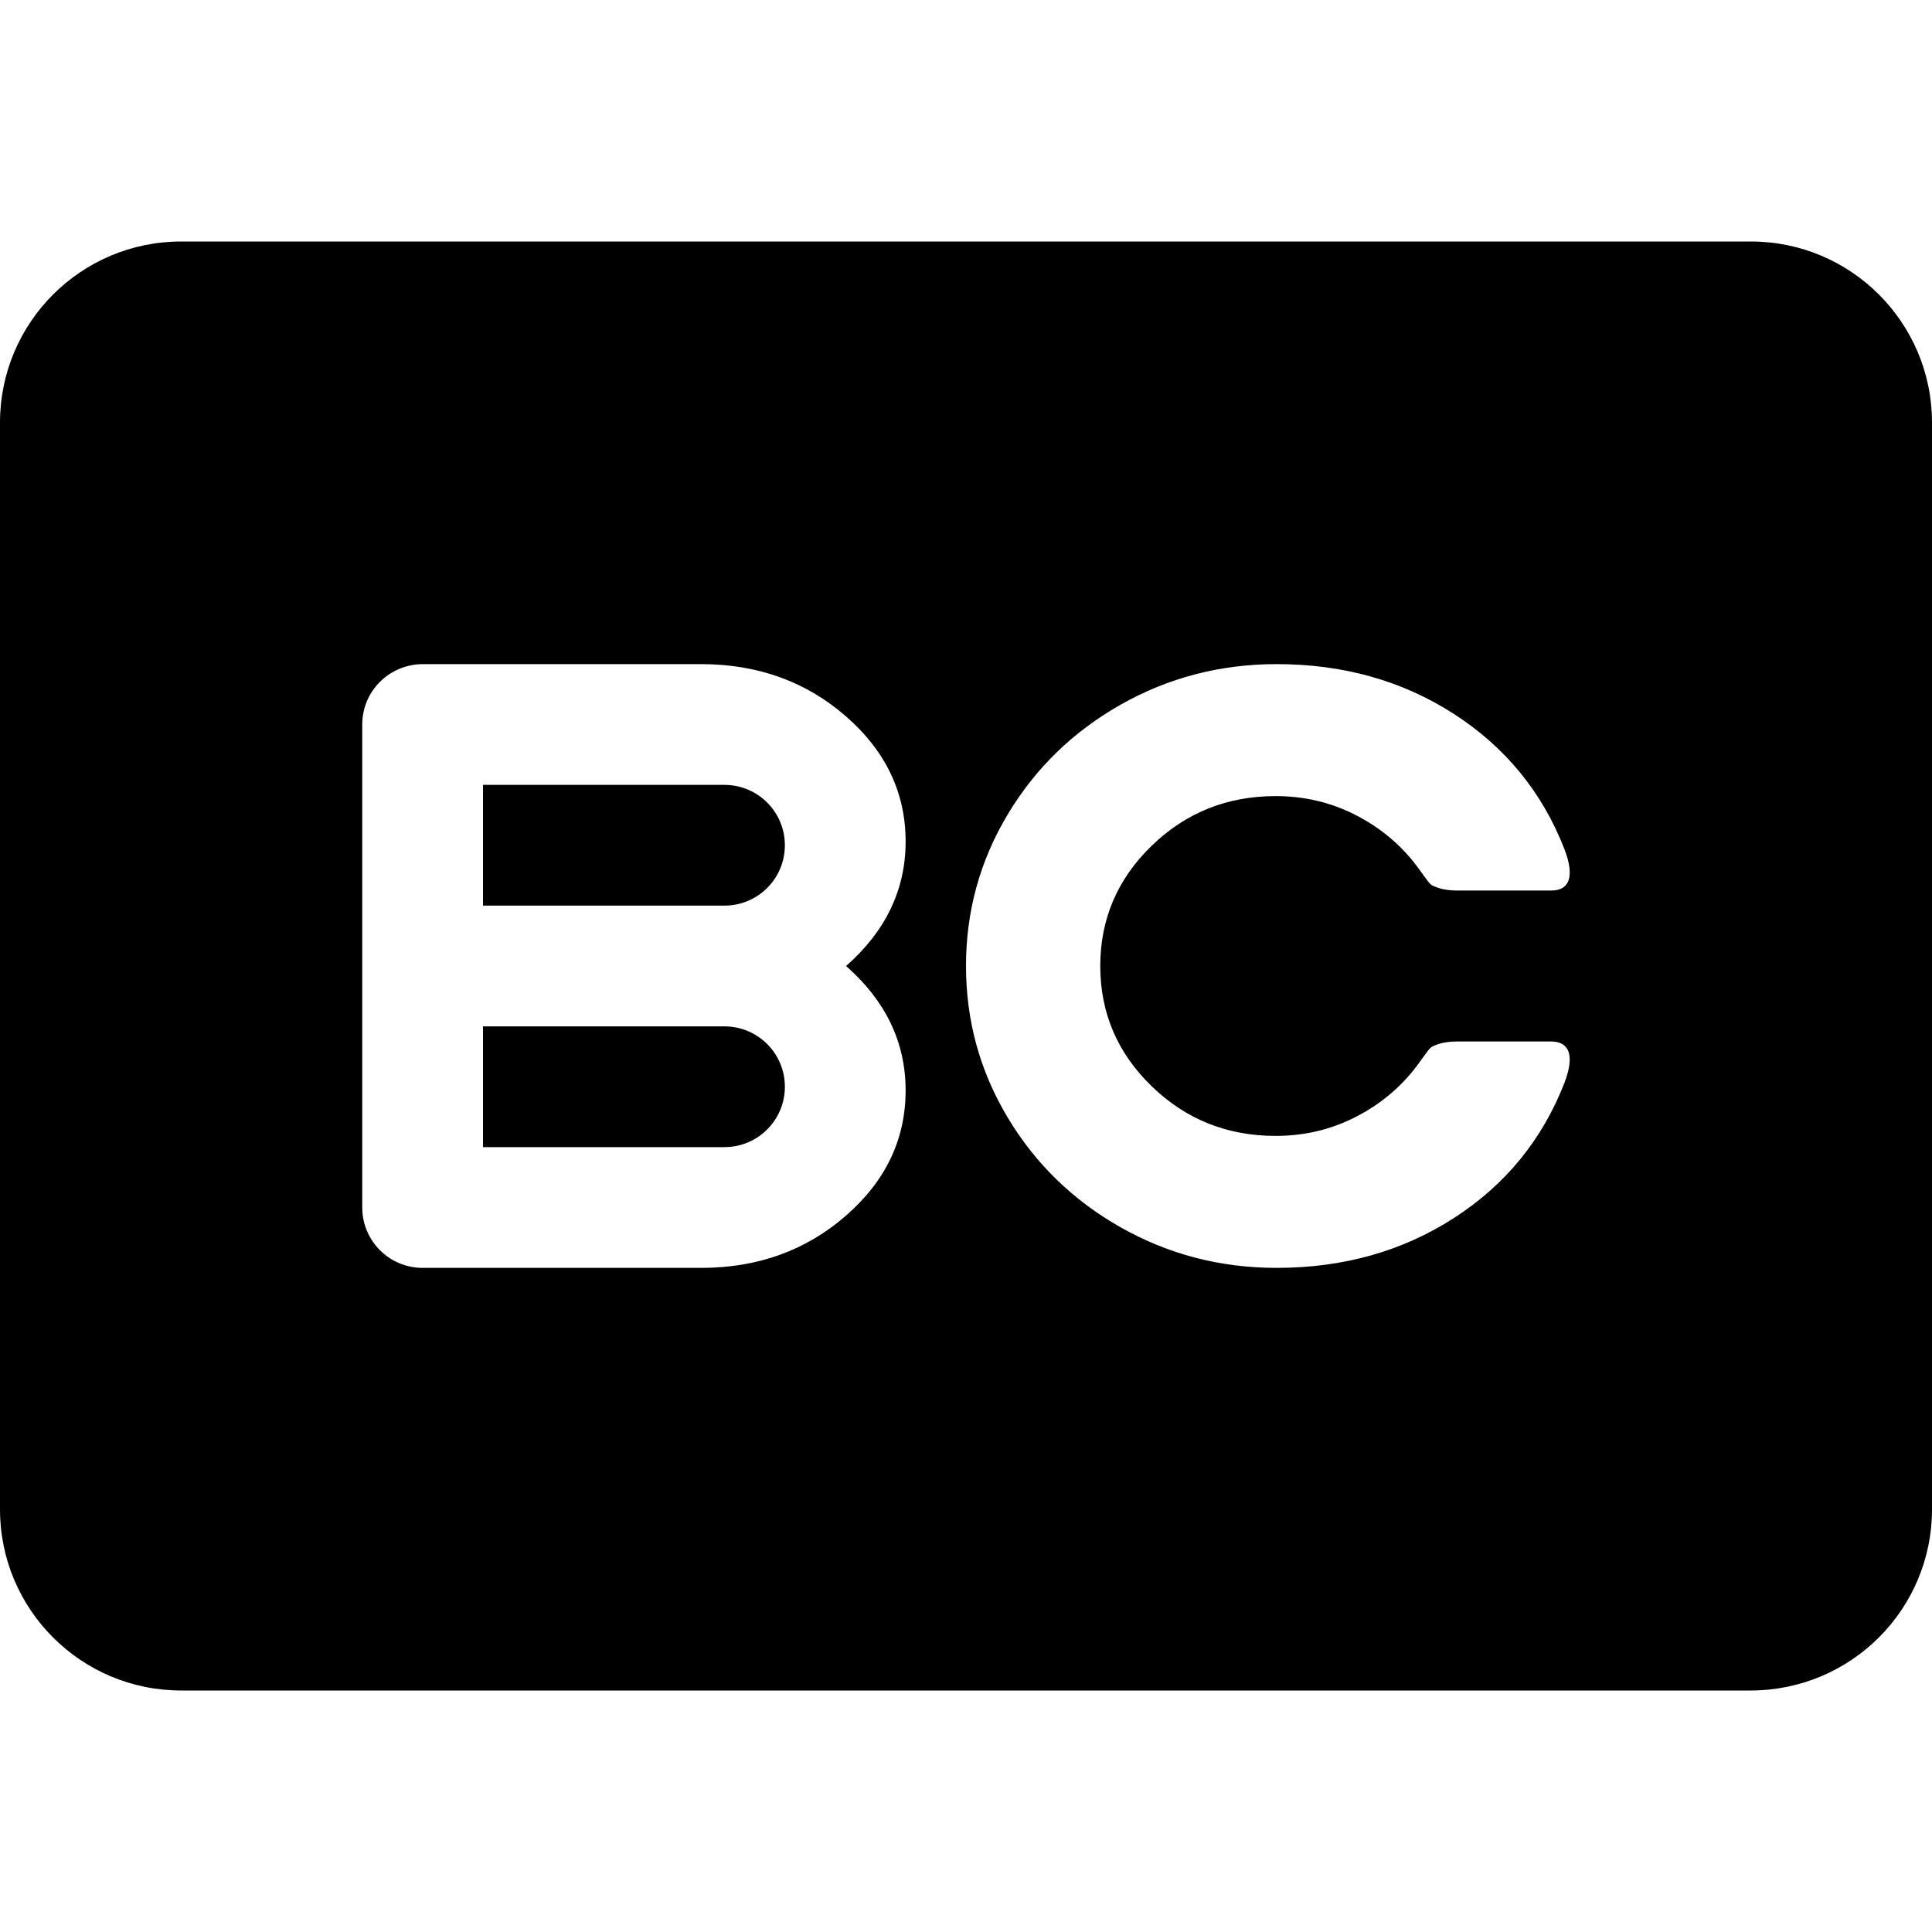
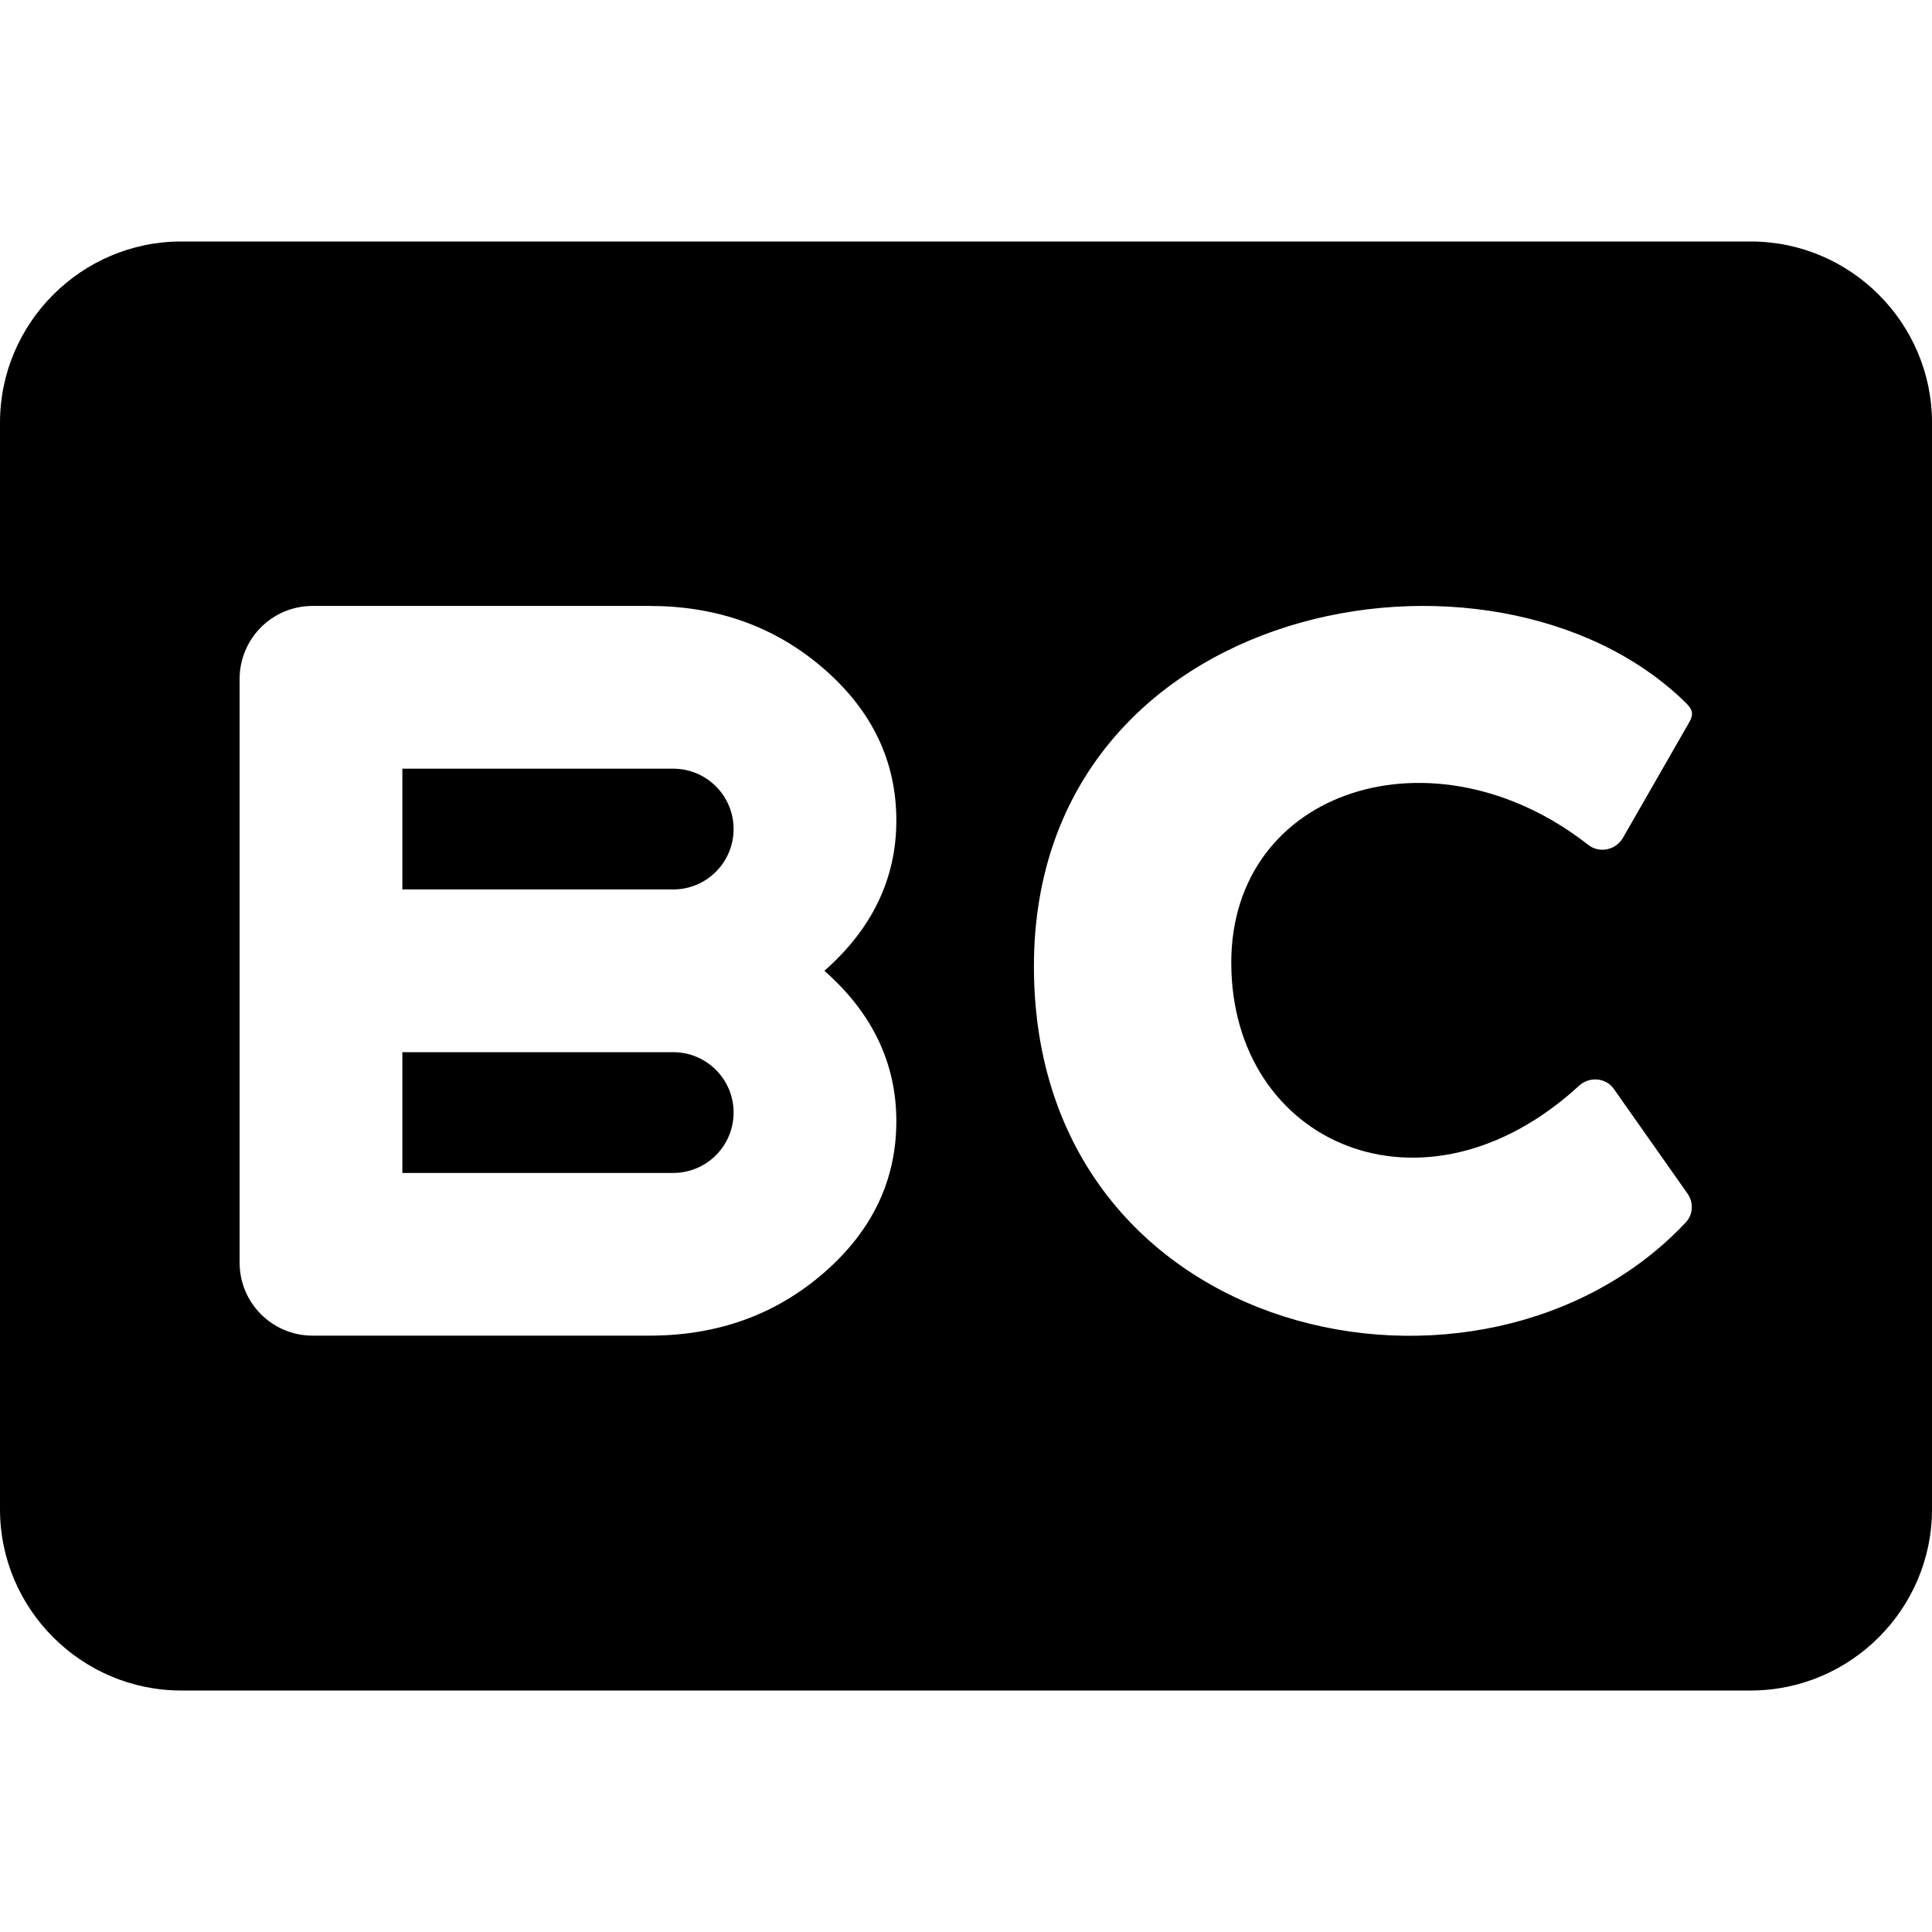
- <svg xmlns="http://www.w3.org/2000/svg" width="512" height="512" viewBox="0 0 512 512" version="1.1">
-   <path fill="currentColor" d="M464,448l-416,0c-26.51,0 -48,-21.49 -48,-48l0,-288c0,-26.51 21.49,-48 48,-48l416,0c26.51,0 48,21.49 48,48l0,288c0,26.473 -21.43,47.94 -48,48Zm-278.131,-272l-73.869,0c-8.9,0.063 -16,7.202 -16,16l0,128c0,8.837 7.163,16 16,16l73.869,0c14.943,0 27.701,-4.601 38.273,-13.802c10.572,-9.202 15.858,-20.28 15.858,-33.233c0,-12.864 -5.413,-23.853 -15.782,-32.965c10.369,-9.112 15.782,-20.101 15.782,-32.965c0,-12.953 -5.286,-24.031 -15.858,-33.233c-10.546,-9.178 -23.267,-13.779 -38.273,-13.802Zm200.208,100c-1.903,0.01 -3.631,0.286 -4.714,0.637c-1.104,0.357 -1.839,0.692 -2.207,1.005c-0.368,0.312 -1.057,1.183 -2.069,2.613c-1.011,1.429 -1.838,2.546 -2.482,3.35c-4.321,5.36 -9.654,9.603 -15.998,12.73c-6.344,3.127 -13.194,4.69 -20.549,4.69c-12.872,0 -23.836,-4.4 -32.892,-13.199c-9.056,-8.8 -13.584,-19.408 -13.584,-31.826c0,-12.418 4.528,-23.026 13.584,-31.826c9.056,-8.799 20.02,-13.199 32.892,-13.199c7.355,0 14.205,1.563 20.549,4.69c6.344,3.127 11.677,7.37 15.998,12.73c0.644,0.804 1.471,1.921 2.482,3.35c1.012,1.43 1.701,2.301 2.069,2.613c0.368,0.313 1.103,0.648 2.207,1.005c1.103,0.358 2.876,0.637 4.714,0.637l25.015,0c4.873,0 6.266,-3.719 3.508,-10.955c-5.884,-15.097 -15.653,-27.046 -29.307,-35.846c-13.653,-8.799 -29.306,-13.199 -46.959,-13.199c-14.895,0 -28.663,3.573 -41.305,10.72c-12.642,7.147 -22.641,16.862 -29.996,29.146c-7.355,12.284 -11.033,25.662 -11.033,40.134c0,14.472 3.678,27.85 11.033,40.134c7.355,12.284 17.354,21.999 29.996,29.146c12.642,7.147 26.41,10.72 41.305,10.72c17.653,0 33.306,-4.4 46.959,-13.199c13.654,-8.8 23.423,-20.749 29.307,-35.846c2.736,-7.18 1.386,-10.897 -3.508,-10.955l-25.015,0Zm-194.077,-4c8.852,0.015 16,7.172 16,16c0,8.837 -7.163,16 -16,16l-64,0l0,-32l64,0Zm0,-64c8.852,0.015 16,7.172 16,16c0,8.837 -7.163,16 -16,16l-64,0l0,-32l64,0Z" />
+ <svg xmlns="http://www.w3.org/2000/svg" width="512" height="512" viewBox="0 0 512 512">
+   <path d="M48 64h416c26.4 0 48 21.6 48 48v288c0 26.4-21.6 48-48 48H48c-26.4 0-48-21.6-48-48V112c0-26.4 21.6-48 48-48zm124.12 96.58H82.84c-10.75 0-19.34 8.71-19.34 19.34v154.71c0 10.67 8.66 19.33 19.34 19.33h89.28c18.06 0 33.48-5.56 46.25-16.68 12.78-11.12 19.17-24.51 19.17-40.16 0-15.55-6.54-28.83-19.07-39.85 12.53-11.01 19.07-24.29 19.07-39.84 0-15.65-6.39-29.05-19.17-40.16-13.22-11.51-28.84-16.69-46.25-16.69zm6.29 118.26c8.84 0 16 7.16 16 16 0 8.83-7.17 16-16 16h-71.78v-32h71.78zm0-75.13c8.84 0 16 7.16 16 16s-7.17 16-16 16h-71.78v-32h71.78zM418.5 287.7c-41.2 37.9-92.2 15.4-92.2-32.6 0-46.1 53.8-63.2 94.6-31.2 2.9 2.3 7.2 1.4 9.1-1.7l17.5-30.5c1.5-2.5 1.1-3.7-1-5.7-50.8-49.4-172.5-27.2-172.5 70.1 0 100 119.2 124.8 172.7 67.9 2-2.1 2.2-5.3.5-7.7l-19.5-27.7c-2.1-3-6.4-3.4-9.2-.9z" />
</svg>
